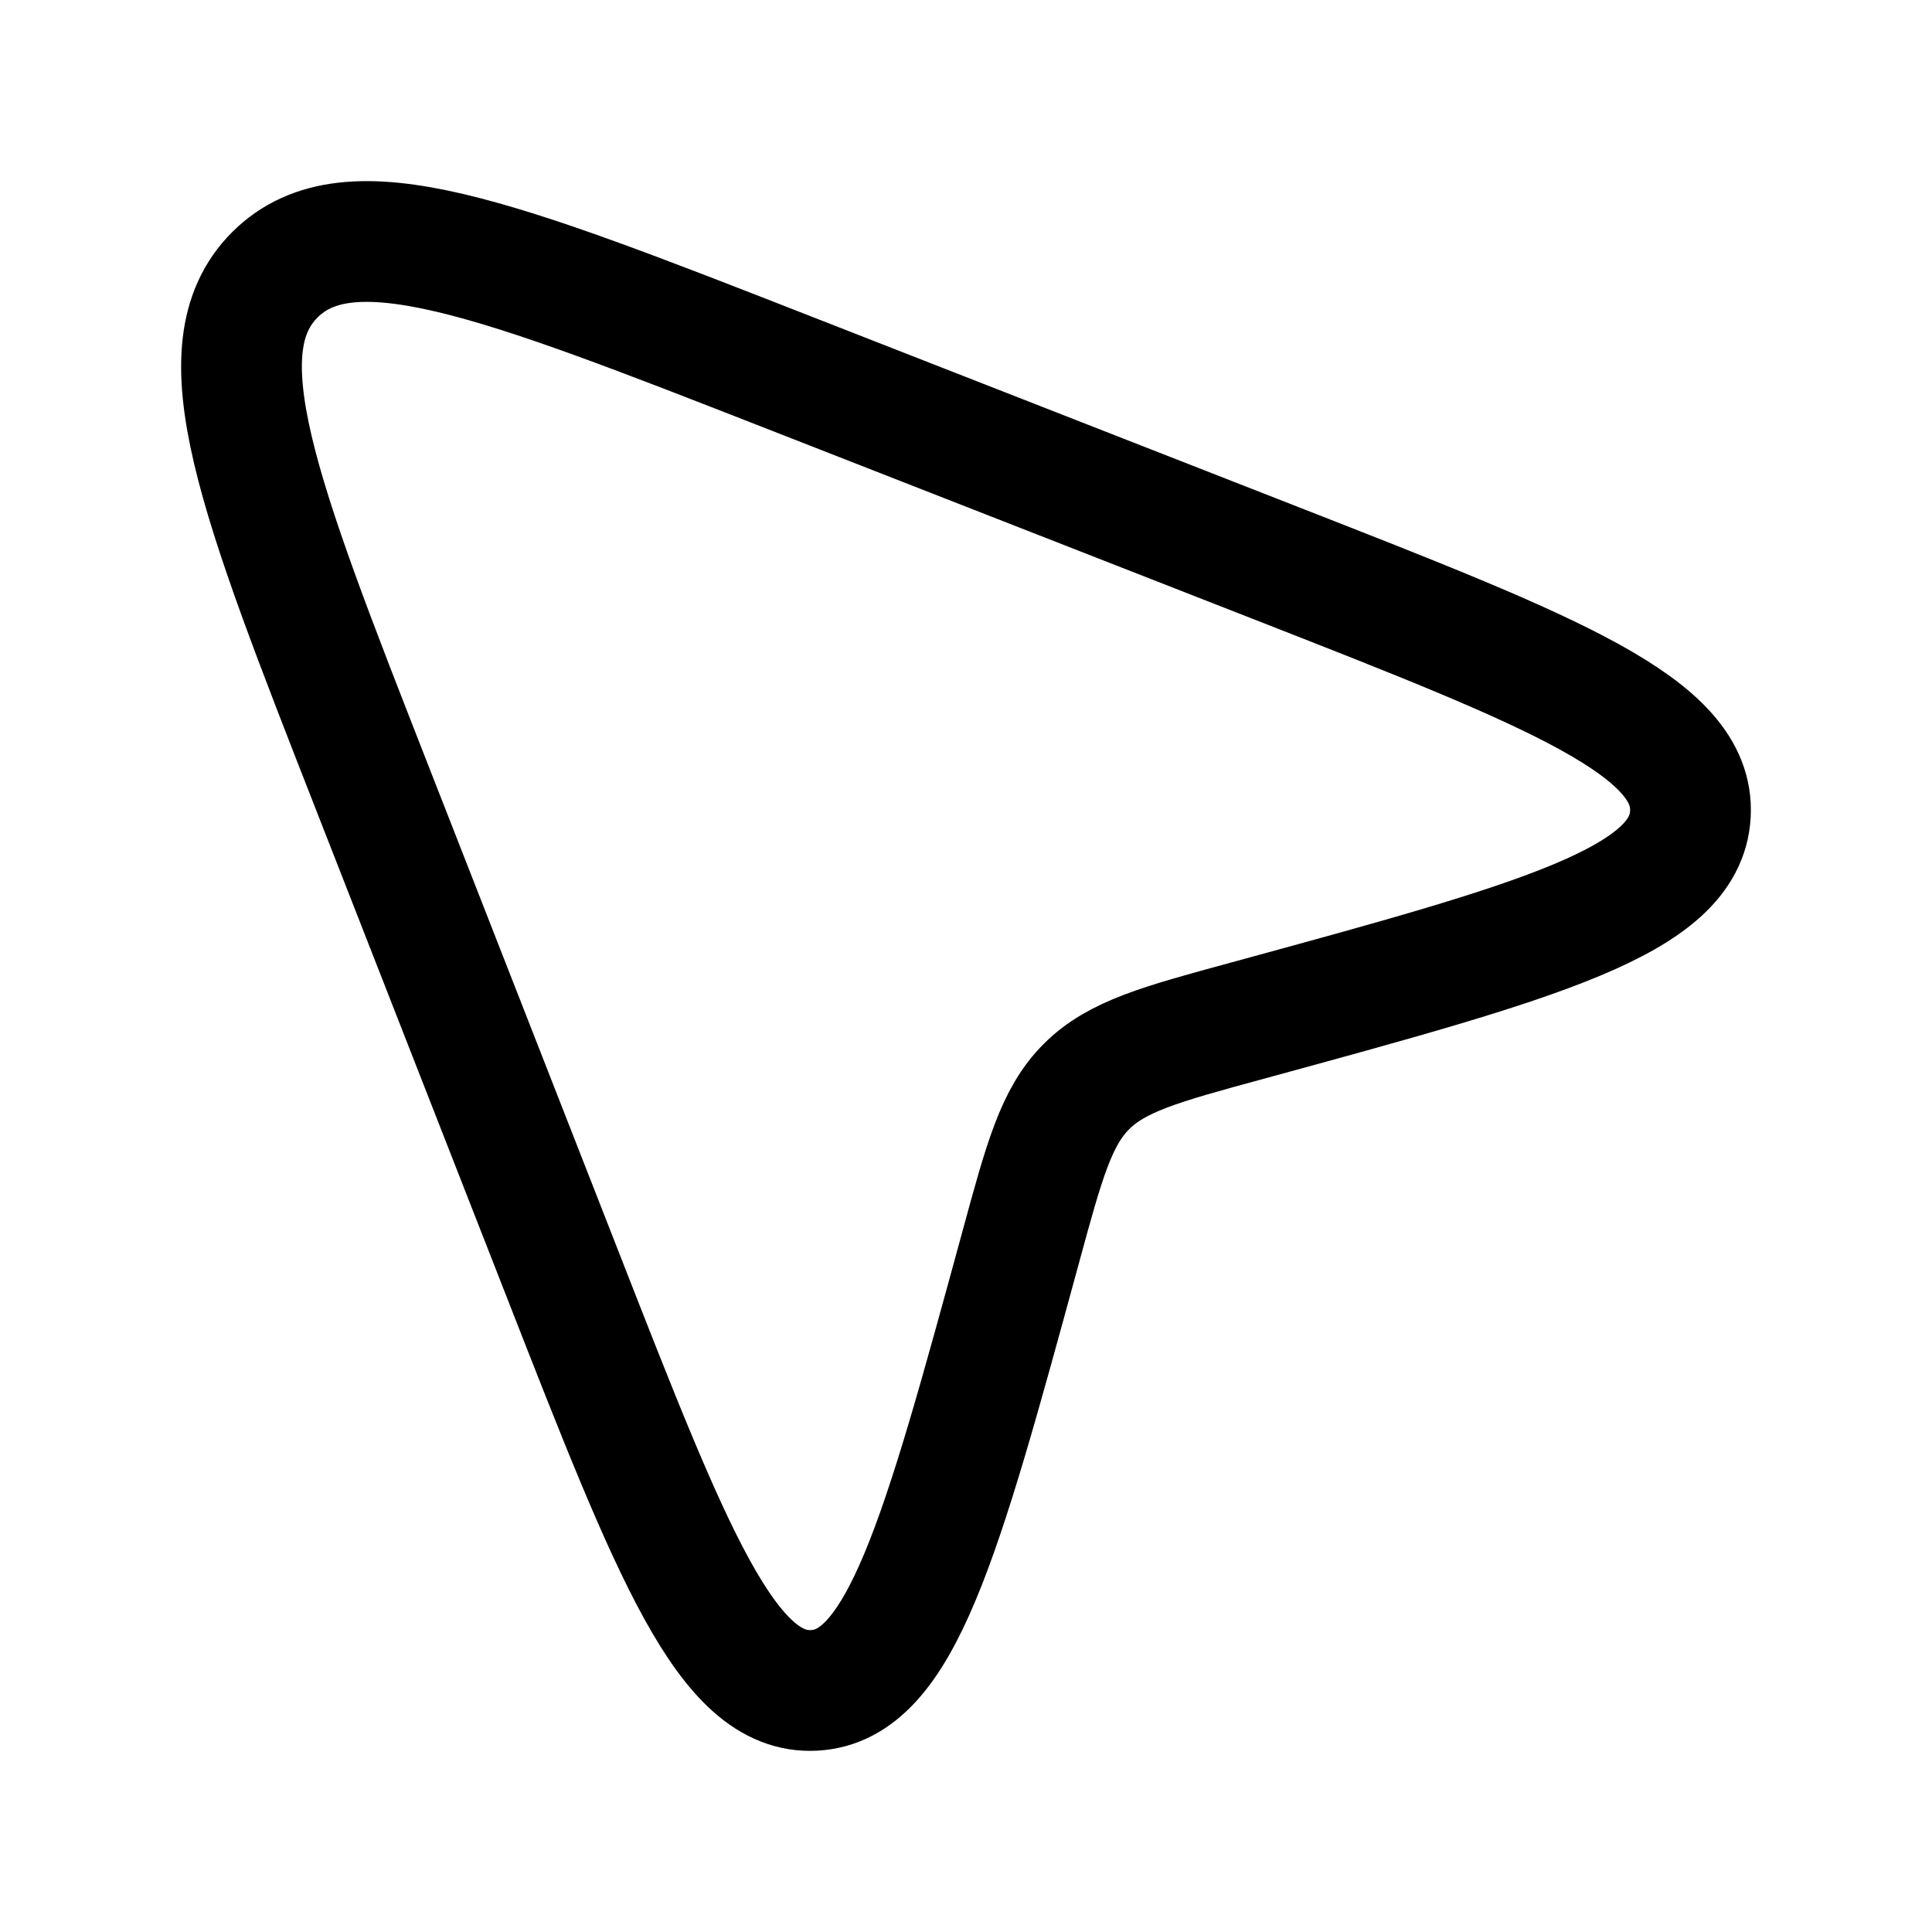
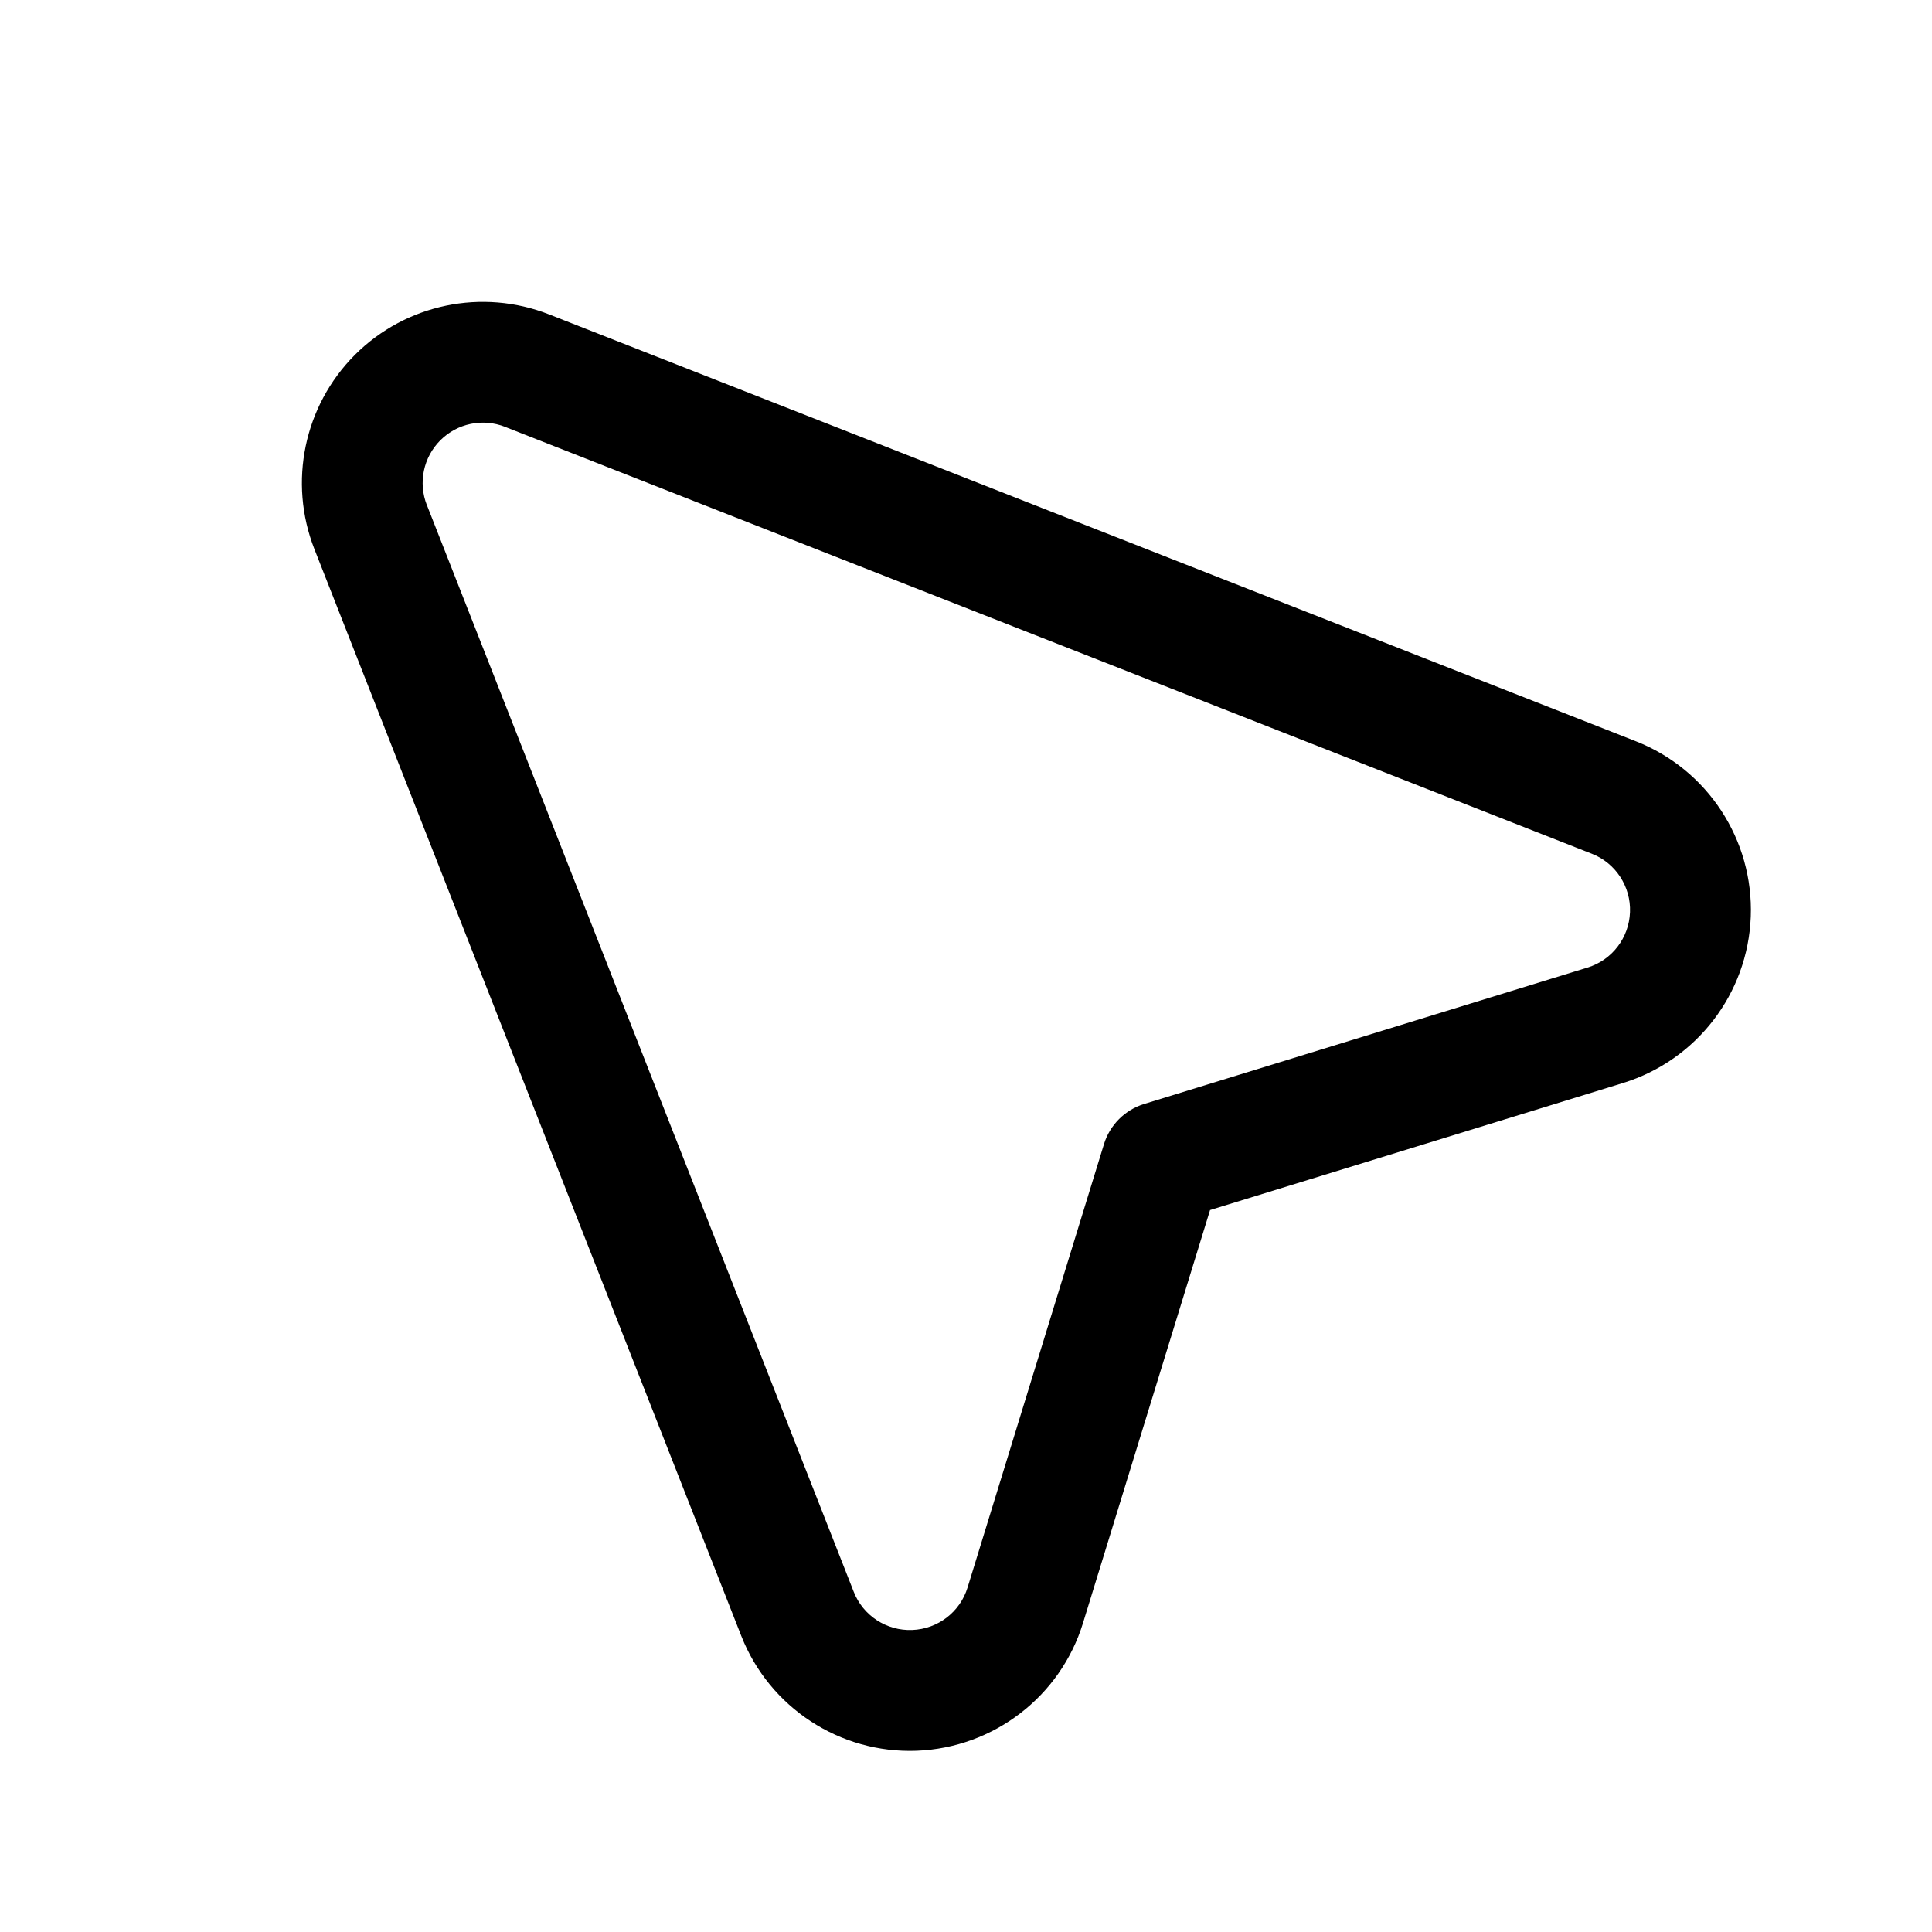
<svg xmlns="http://www.w3.org/2000/svg" width="16" height="16" viewBox="0 0 16 16" fill="none">
  <g id="tools-move-small[interface,toolbar]">
-     <path id="Vector" d="M6.535 3.086L10.558 4.66C12.878 5.568 14.038 6.022 13.999 6.742C13.961 7.462 12.75 7.792 10.329 8.453C9.608 8.649 9.248 8.748 8.998 8.998C8.748 9.247 8.649 9.608 8.453 10.329C7.792 12.75 7.462 13.961 6.742 13.999C6.022 14.037 5.568 12.877 4.661 10.557L3.087 6.535C2.136 4.106 1.661 2.892 2.276 2.276C2.892 1.661 4.106 2.136 6.535 3.086Z" stroke="black" stroke-linejoin="round" />
+     <path id="Icon" d="M4.365 3.069L4.548 2.604L4.548 2.604L4.365 3.069ZM13.365 6.604L13.548 6.139L13.548 6.139L13.365 6.604ZM13.999 7.573L14.499 7.592L14.499 7.592L13.999 7.573ZM13.294 8.491L13.441 8.969L13.441 8.969L13.294 8.491ZM9.621 9.621L9.474 9.143C9.316 9.192 9.192 9.316 9.143 9.474L9.621 9.621ZM8.491 13.294L8.969 13.441L8.969 13.441L8.491 13.294ZM7.573 13.999L7.592 14.499L7.592 14.499L7.573 13.999ZM6.604 13.365L6.139 13.548L6.139 13.548L6.604 13.365ZM3.069 4.365L2.604 4.548L2.604 4.548L3.069 4.365ZM3.293 3.293L3.647 3.646C3.787 3.506 3.997 3.462 4.183 3.535L4.365 3.069L4.548 2.604C3.993 2.386 3.361 2.517 2.939 2.939L3.293 3.293ZM4.365 3.069L4.182 3.535L13.182 7.07L13.365 6.604L13.548 6.139L4.548 2.604L4.365 3.069ZM13.365 6.604L13.182 7.07C13.38 7.147 13.507 7.342 13.499 7.554L13.999 7.573L14.499 7.592C14.523 6.955 14.141 6.372 13.548 6.139L13.365 6.604ZM13.999 7.573L13.499 7.554C13.491 7.767 13.35 7.951 13.147 8.013L13.294 8.491L13.441 8.969C14.05 8.781 14.475 8.229 14.499 7.592L13.999 7.573ZM13.294 8.491L13.147 8.013L9.474 9.143L9.621 9.621L9.768 10.099L13.441 8.969L13.294 8.491ZM9.621 9.621L9.143 9.474L8.013 13.147L8.491 13.294L8.969 13.441L10.099 9.768L9.621 9.621ZM8.491 13.294L8.013 13.147C7.951 13.35 7.767 13.491 7.554 13.499L7.573 13.999L7.592 14.499C8.229 14.474 8.782 14.05 8.969 13.441L8.491 13.294ZM7.573 13.999L7.554 13.499C7.342 13.507 7.147 13.38 7.07 13.182L6.604 13.365L6.139 13.548C6.372 14.141 6.955 14.523 7.592 14.499L7.573 13.999ZM6.604 13.365L7.07 13.182L3.535 4.182L3.069 4.365L2.604 4.548L6.139 13.548L6.604 13.365ZM3.069 4.365L3.535 4.183C3.462 3.997 3.506 3.787 3.647 3.646L3.293 3.293L2.939 2.939C2.518 3.361 2.386 3.993 2.604 4.548L3.069 4.365Z" fill="black" />
  </g>
</svg>
